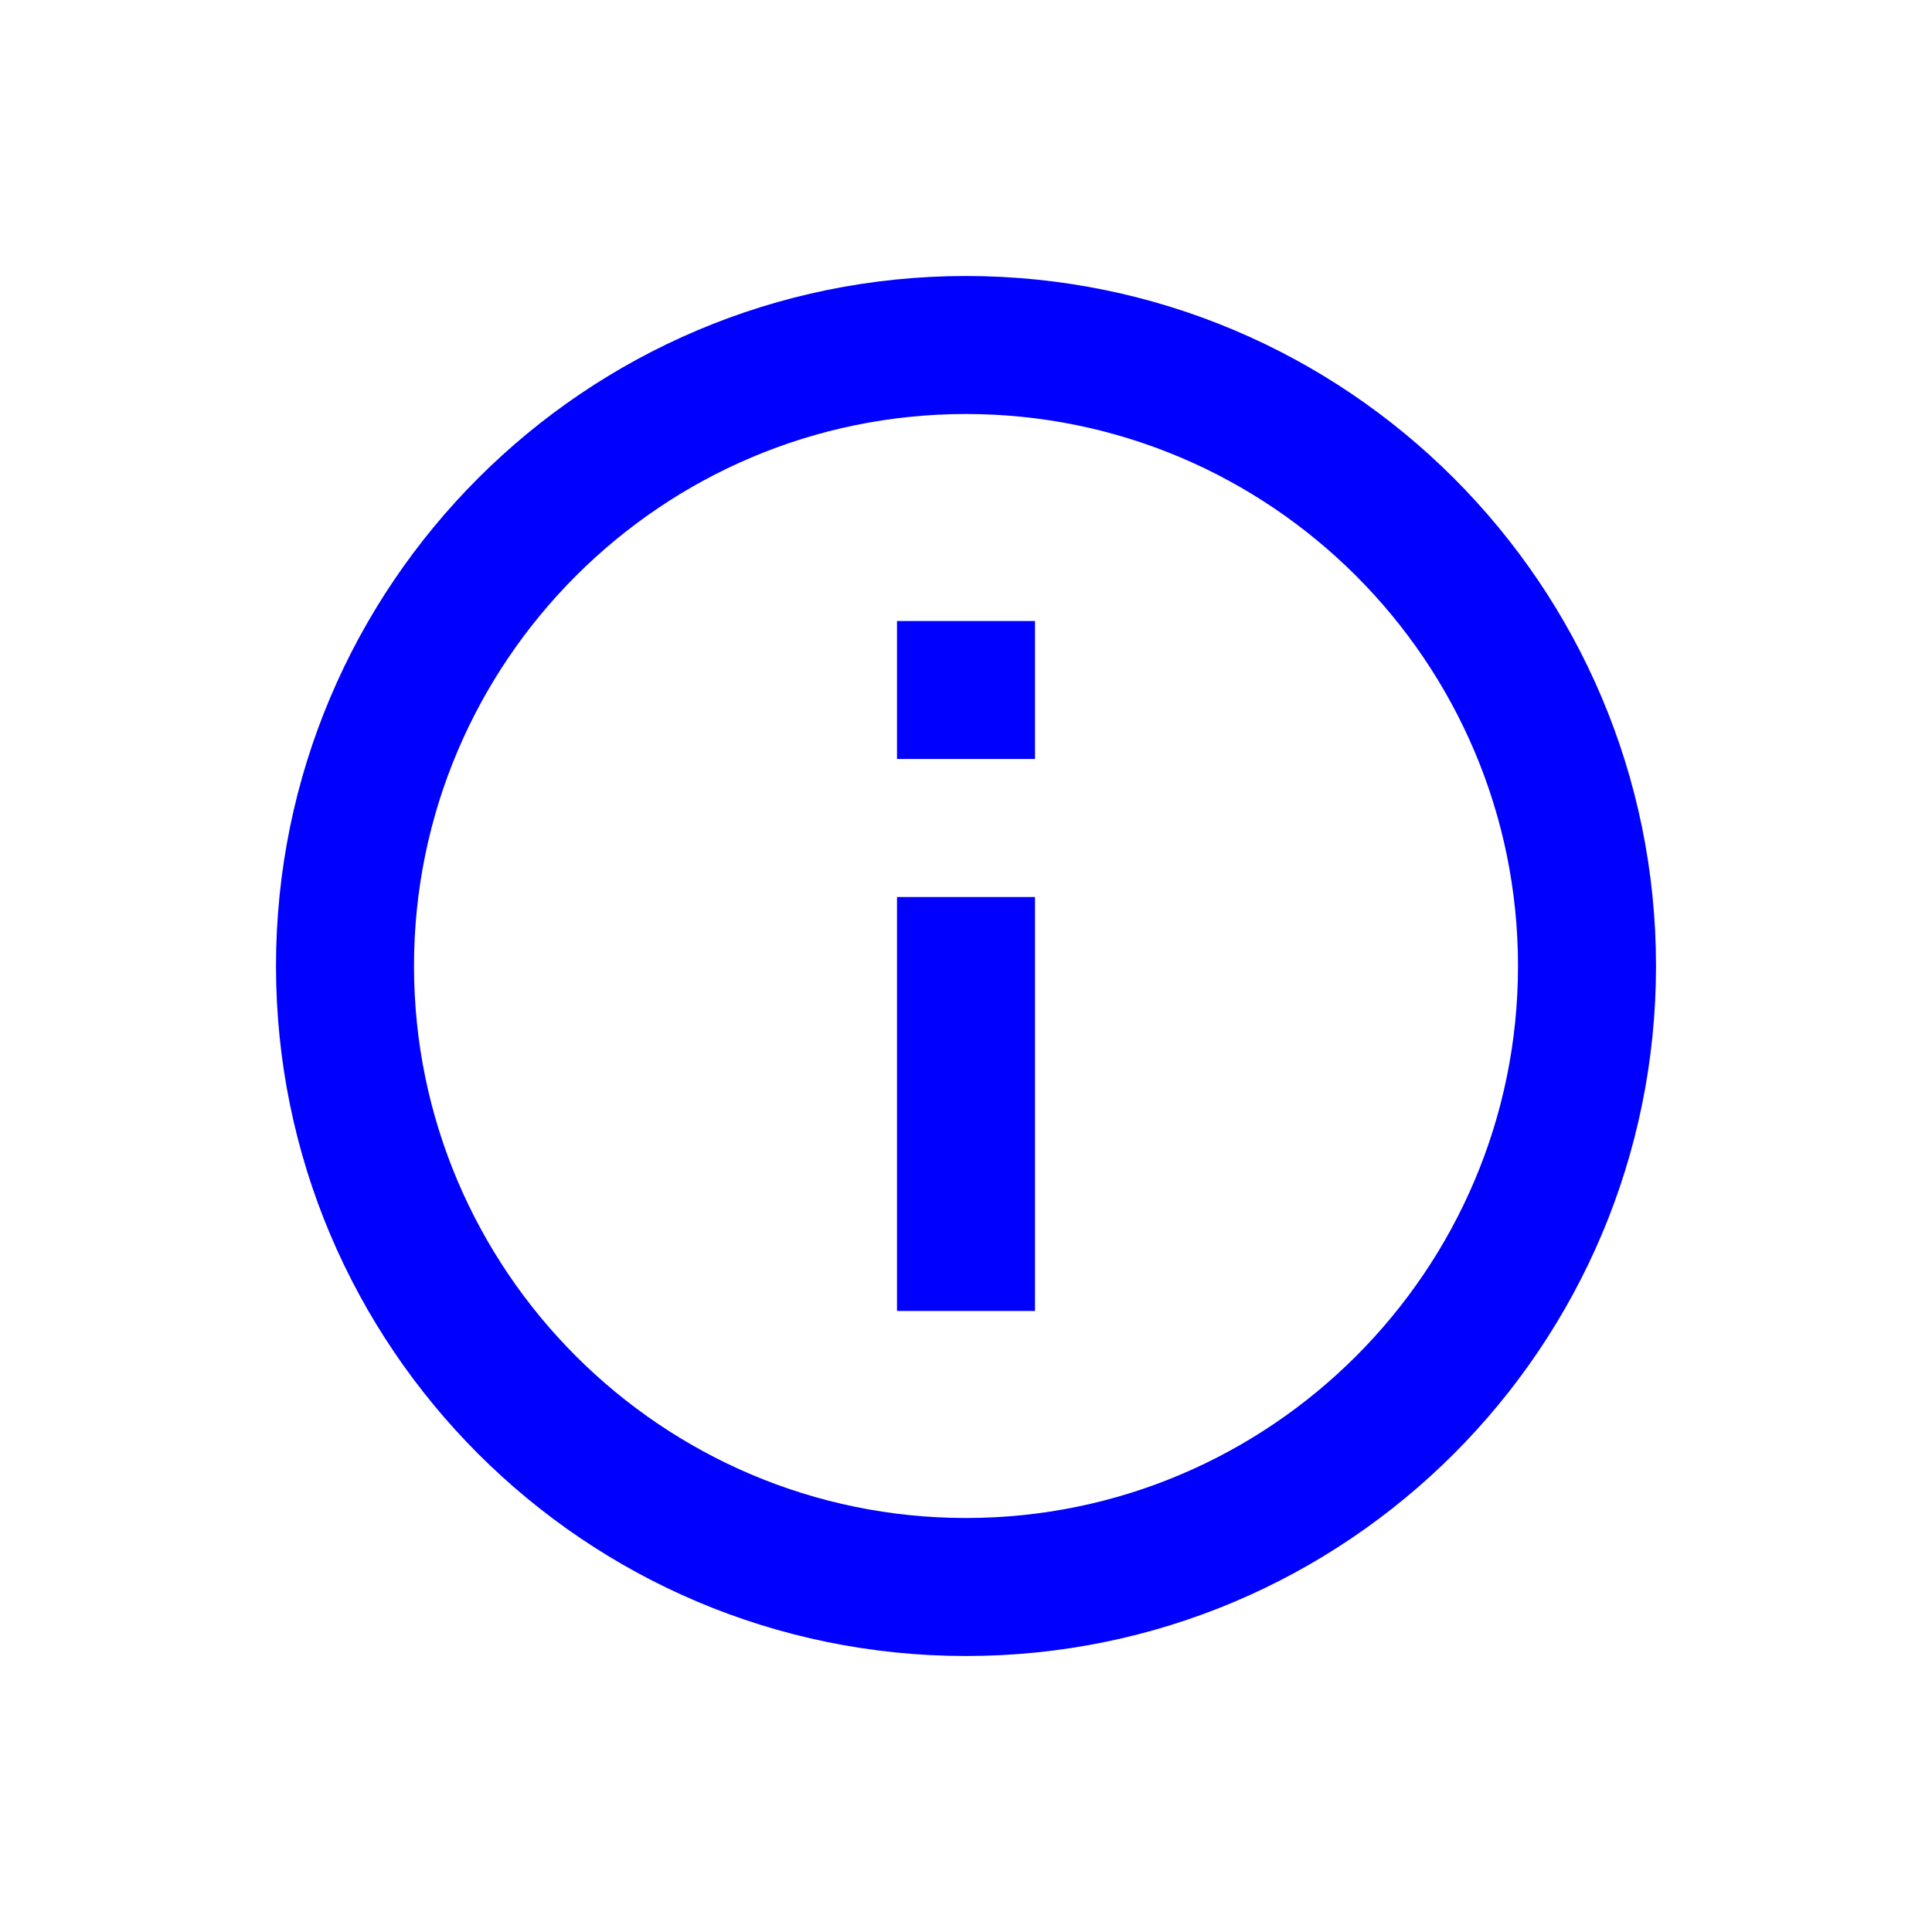
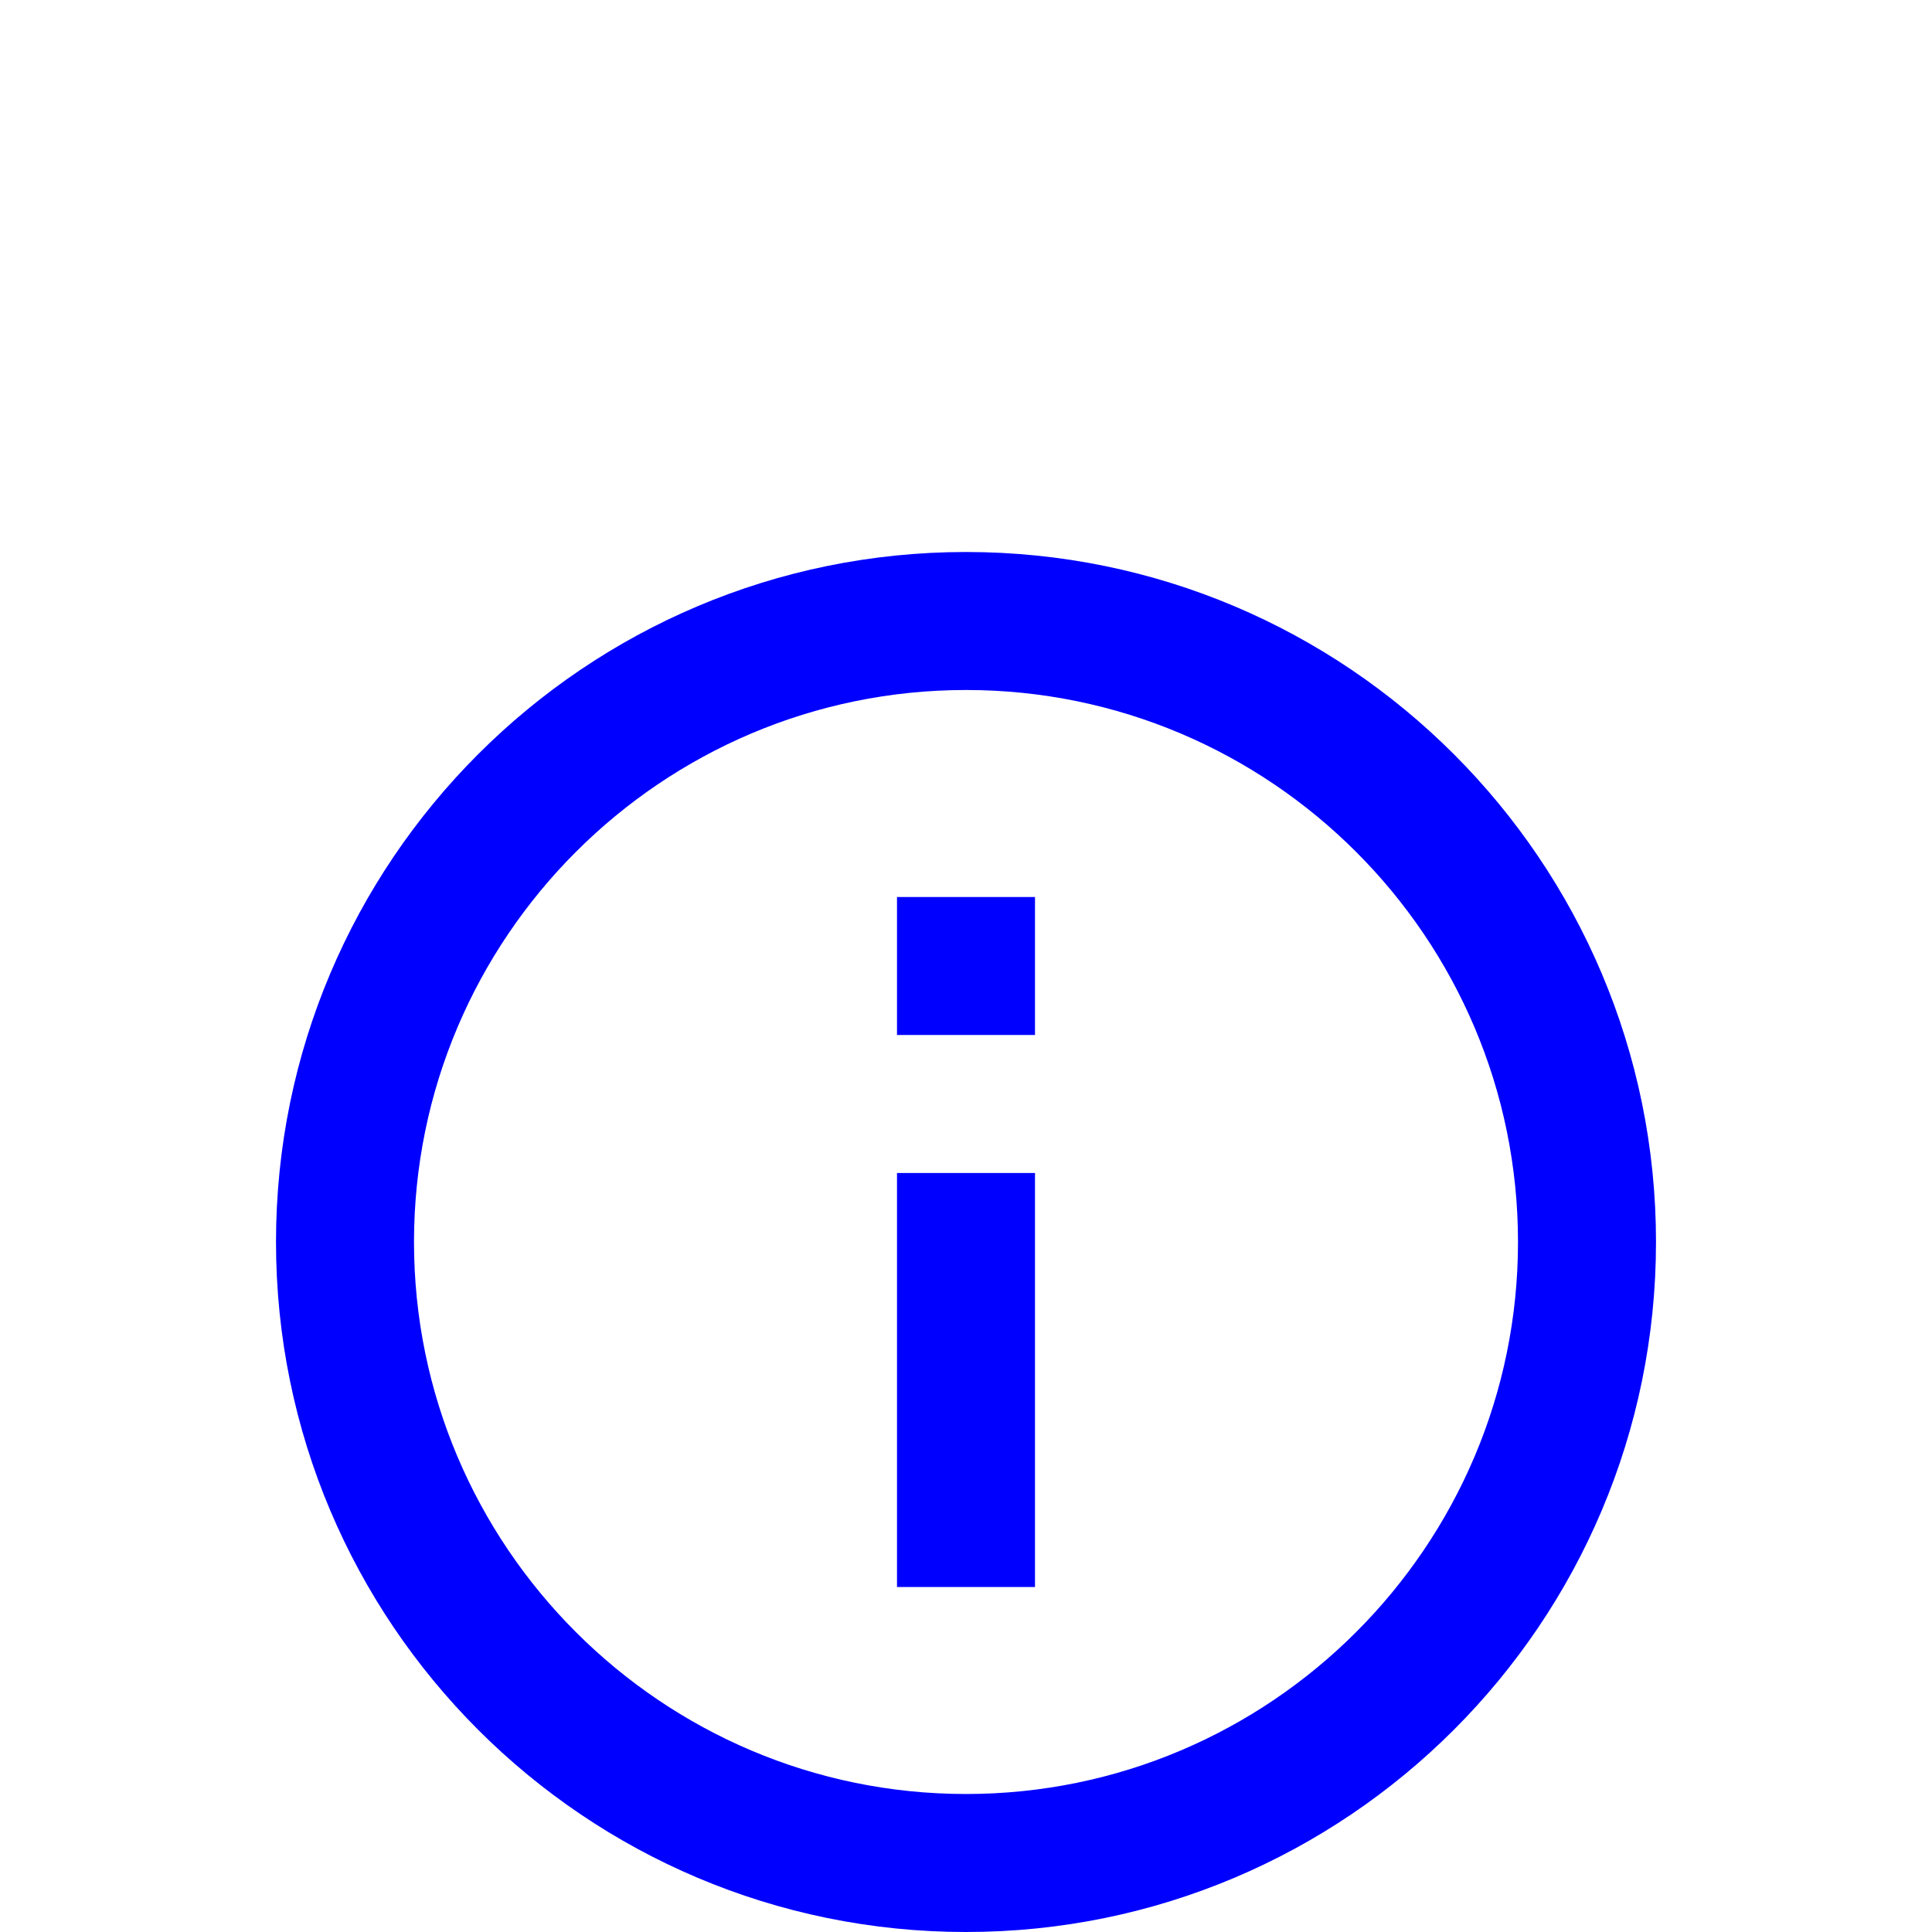
<svg xmlns="http://www.w3.org/2000/svg" width="28" height="28" viewBox="0 0 28 28" fill="none">
-   <path d="M13 9H15V11H13V9ZM13 13H15V19H13V13ZM14 4C8.48 4 4 8.48 4 14C4 19.52 8.48 24 14 24C19.52 24 24 19.52 24 14C24 8.48 19.52 4 14 4ZM14 22C9.59 22 6 18.41 6 14C6 9.59 9.59 6 14 6C18.41 6 22 9.59 22 14C22 18.41 18.41 22 14 22Z" fill="#0000FF" />
+   <path d="M13 13H15V15H13V13ZM13 17H15V23H13V17ZM14 8C8.48 8 4 12.48 4 18C4 23.52 8.48 28 14 28C19.52 28 24 23.52 24 18C24 12.48 19.52 8 14 8ZM14 26C9.59 26 6 22.41 6 18C6 13.59 9.59 10 14 10C18.41 10 22 13.59 22 18C22 22.41 18.41 26 14 26Z" fill="#0000FF" />
</svg>
